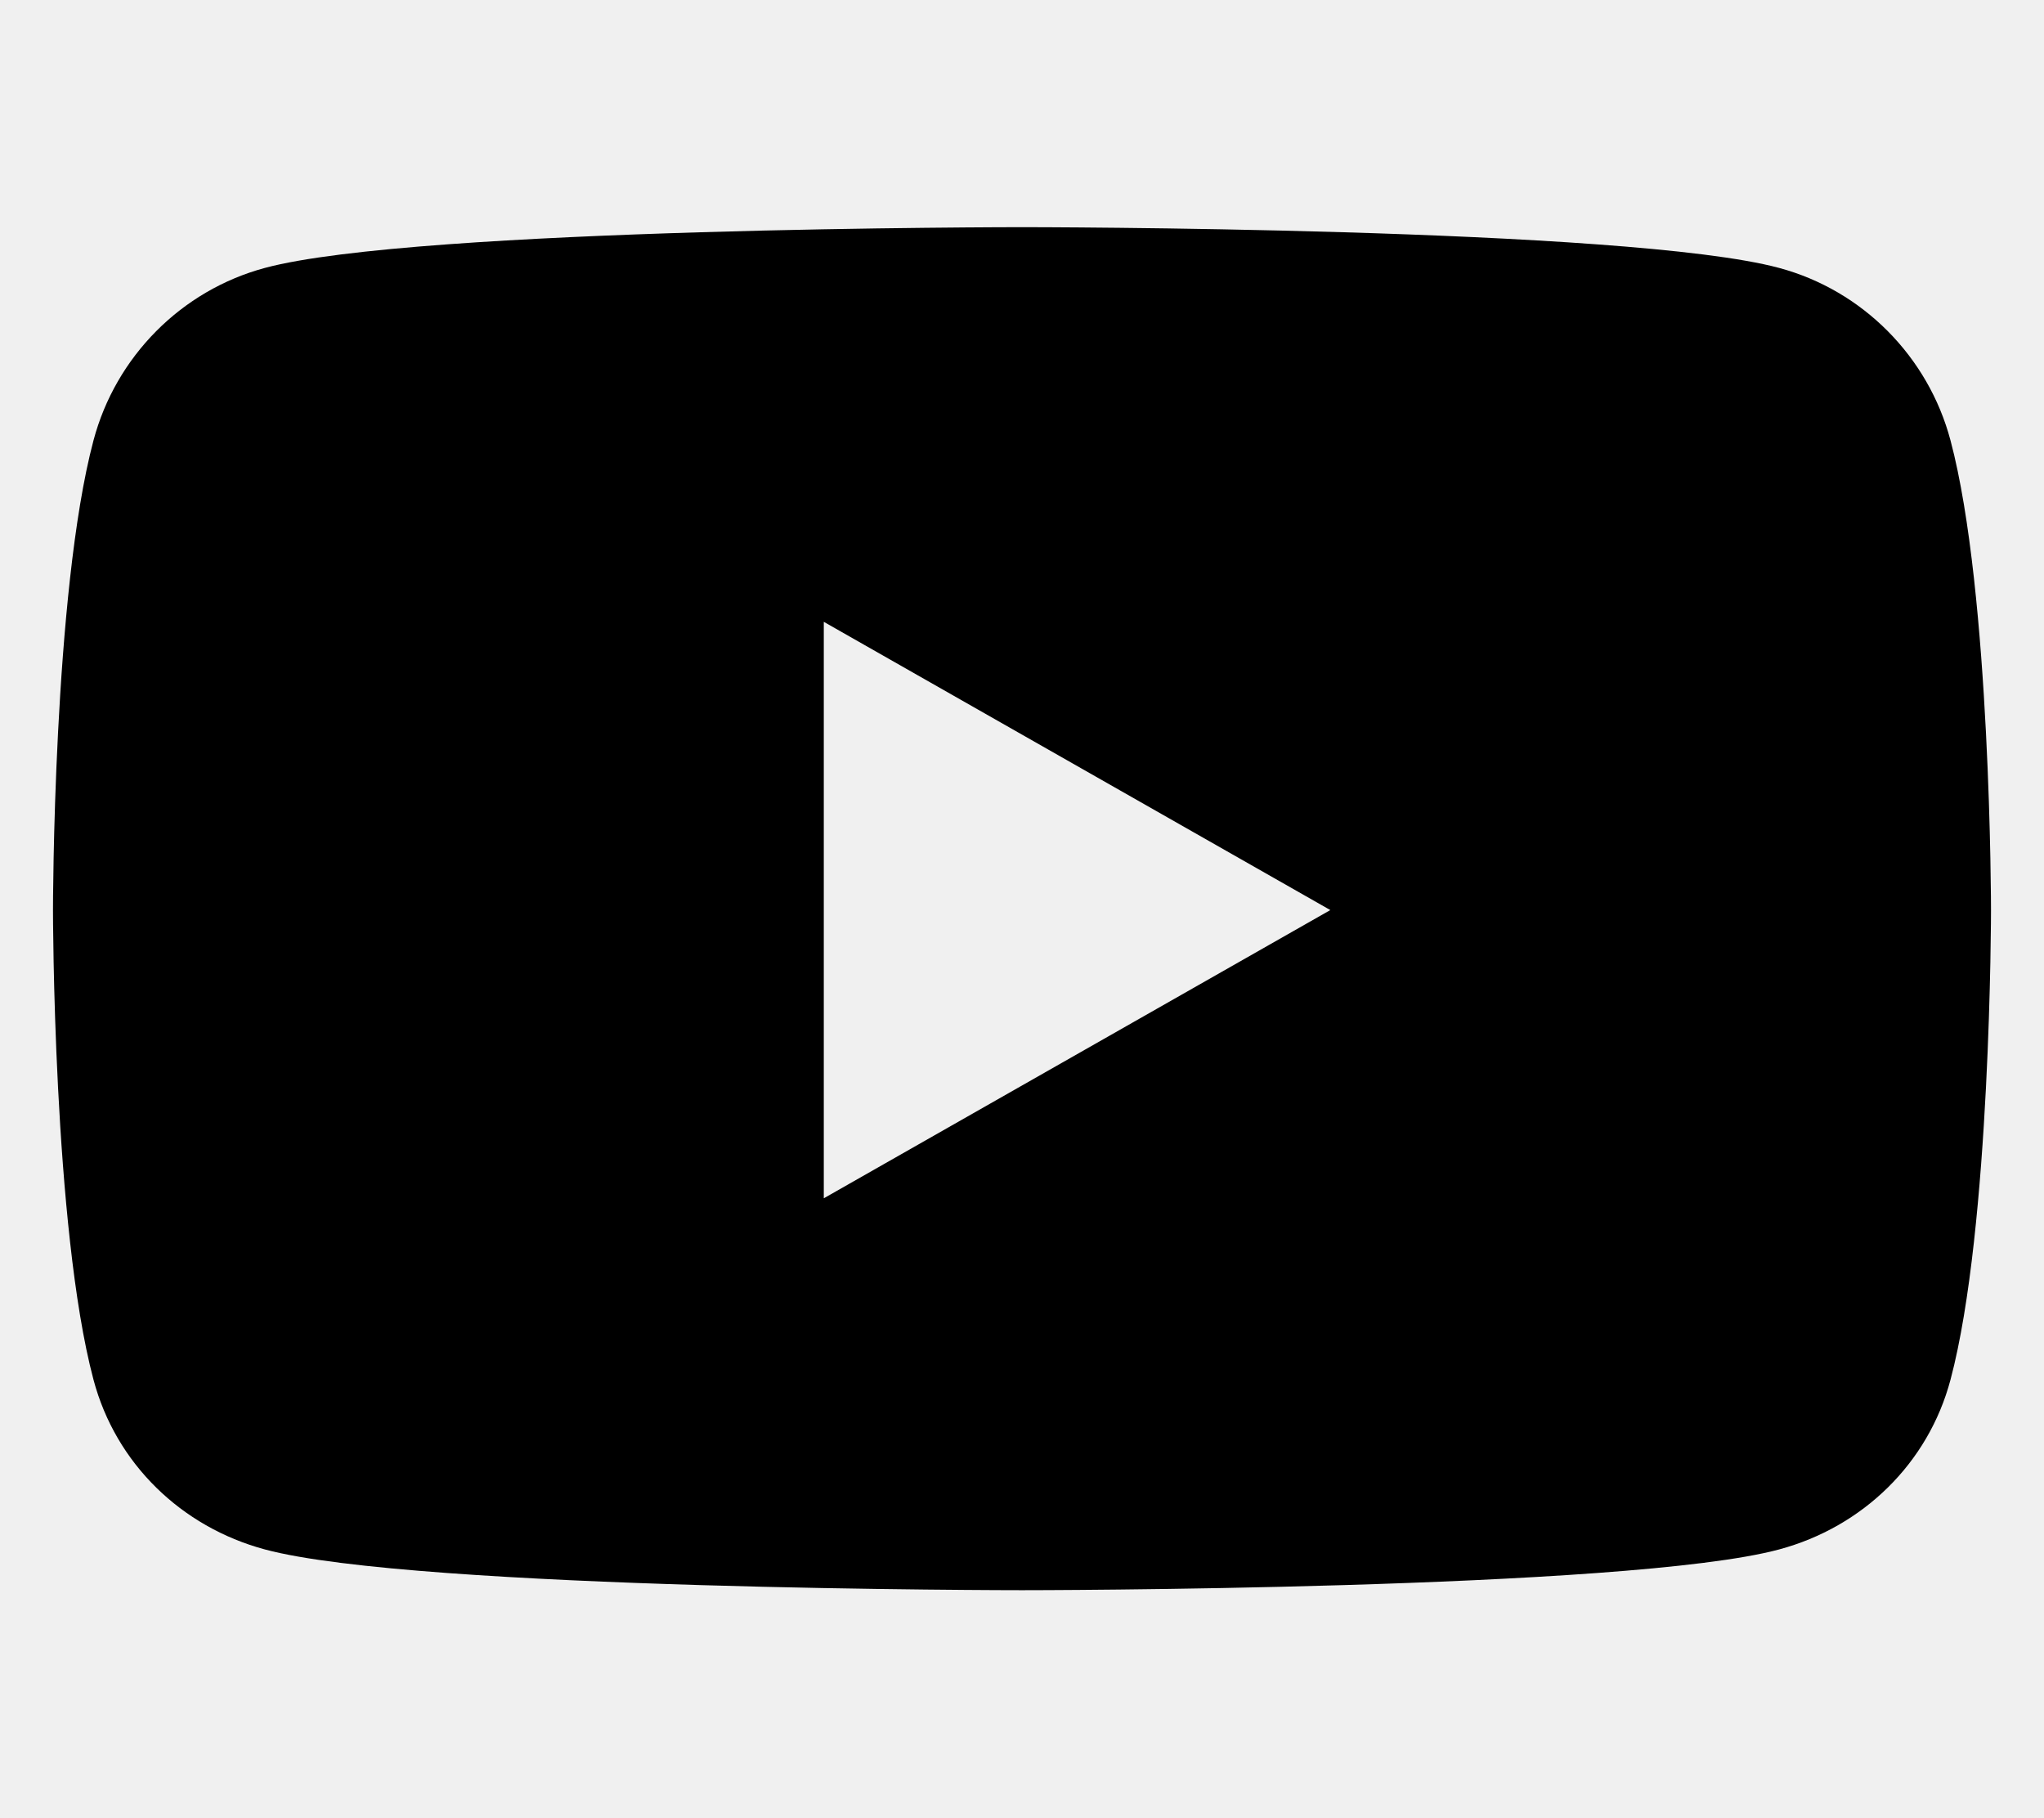
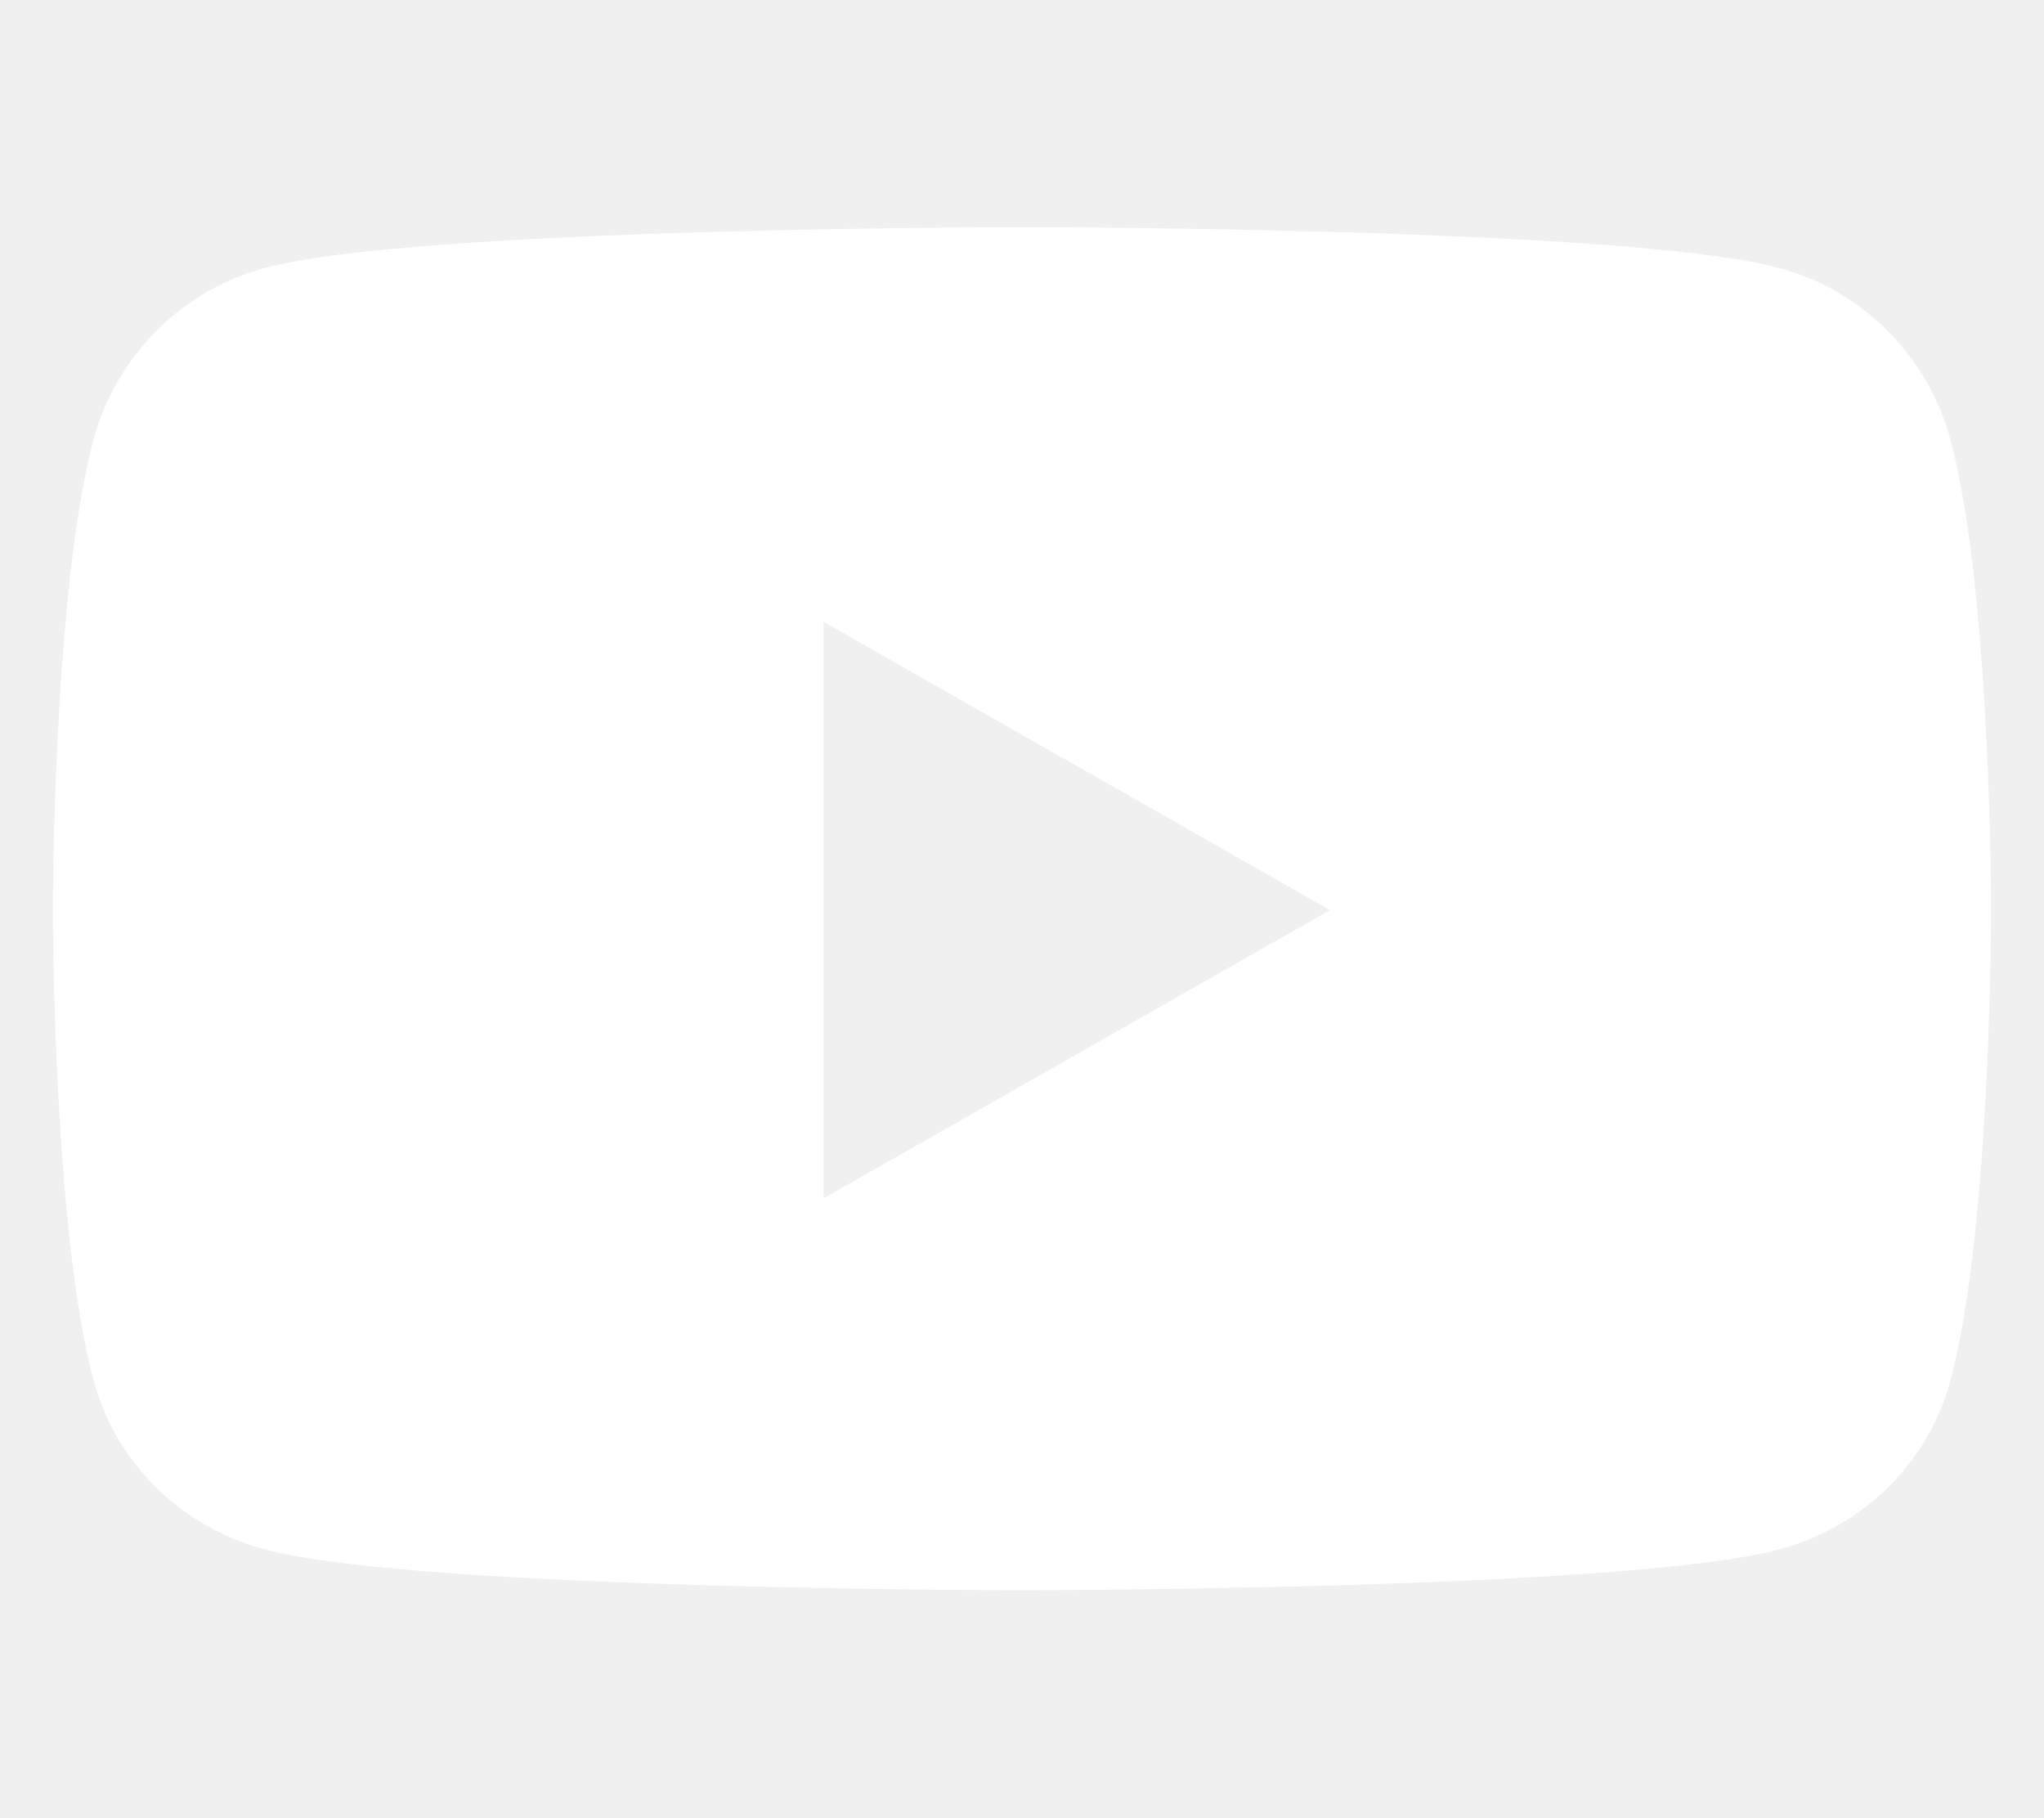
- <svg xmlns="http://www.w3.org/2000/svg" viewBox="0 0 576 512">
-   <path d="M549.655 124.083c-6.281-23.65-24.787-42.276-48.284-48.597C458.781 64 288 64 288 64S117.22 64 74.629 75.486c-23.497 6.322-42.003 24.947-48.284 48.597-11.412 42.867-11.412 132.305-11.412 132.305s0 89.438 11.412 132.305c6.281 23.65 24.787 41.5 48.284 47.821C117.22 448 288 448 288 448s170.78 0 213.371-11.486c23.497-6.321 42.003-24.171 48.284-47.821 11.412-42.867 11.412-132.305 11.412-132.305s0-89.438-11.412-132.305zm-317.51 213.508V175.185l142.739 81.205-142.739 81.201z" />
+ <svg xmlns="http://www.w3.org/2000/svg" version="1.1" id="Layer_1" x="0px" y="0px" viewBox="0 0 576 512" style="enable-background:new 0 0 576 512;" xml:space="preserve">
+   <style type="text/css">
+ 	.st0{fill:#FFFFFF;}
+ </style>
+   <path class="st0" d="M549.7,124.1c-6.3-23.7-24.8-42.3-48.3-48.6C458.8,64,288,64,288,64S117.2,64,74.6,75.5  c-23.5,6.3-42,24.9-48.3,48.6c-11.4,42.9-11.4,132.3-11.4,132.3s0,89.4,11.4,132.3c6.3,23.6,24.8,41.5,48.3,47.8  C117.2,448,288,448,288,448s170.8,0,213.4-11.5c23.5-6.3,42-24.2,48.3-47.8c11.4-42.9,11.4-132.3,11.4-132.3  S561.1,166.9,549.7,124.1z M232.1,337.6V175.2l142.7,81.2L232.1,337.6L232.1,337.6z" />
</svg>
